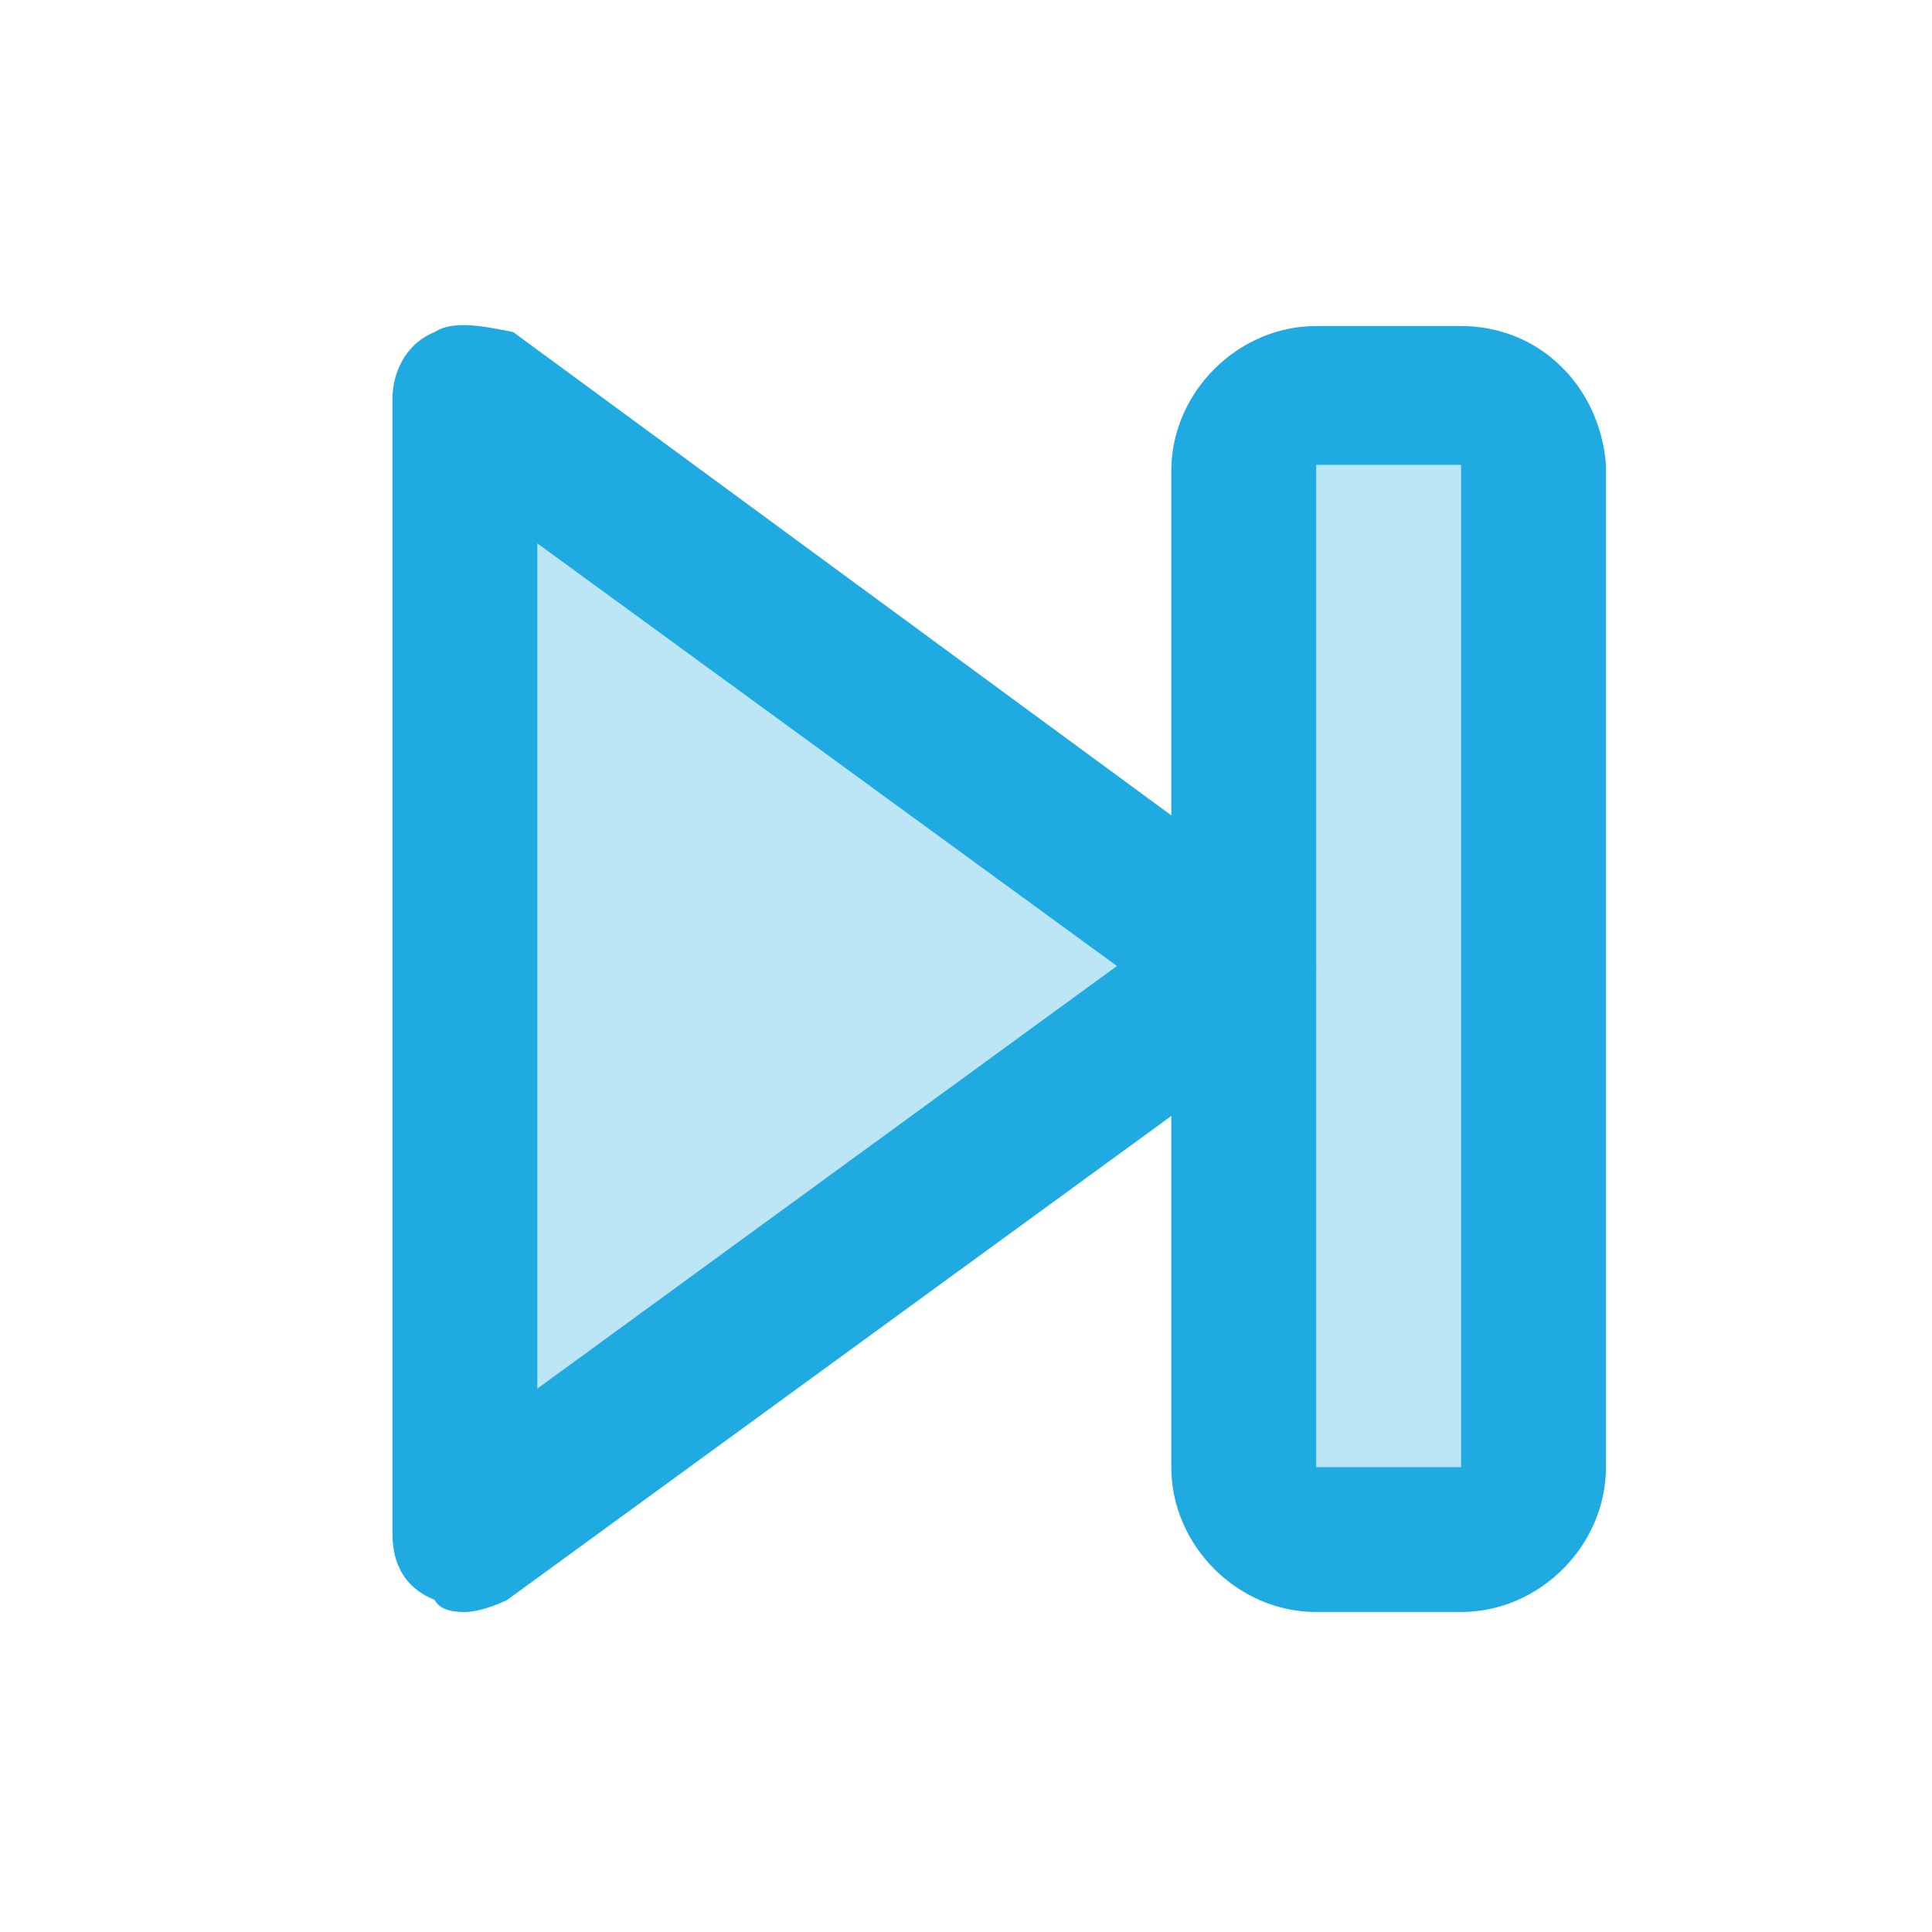
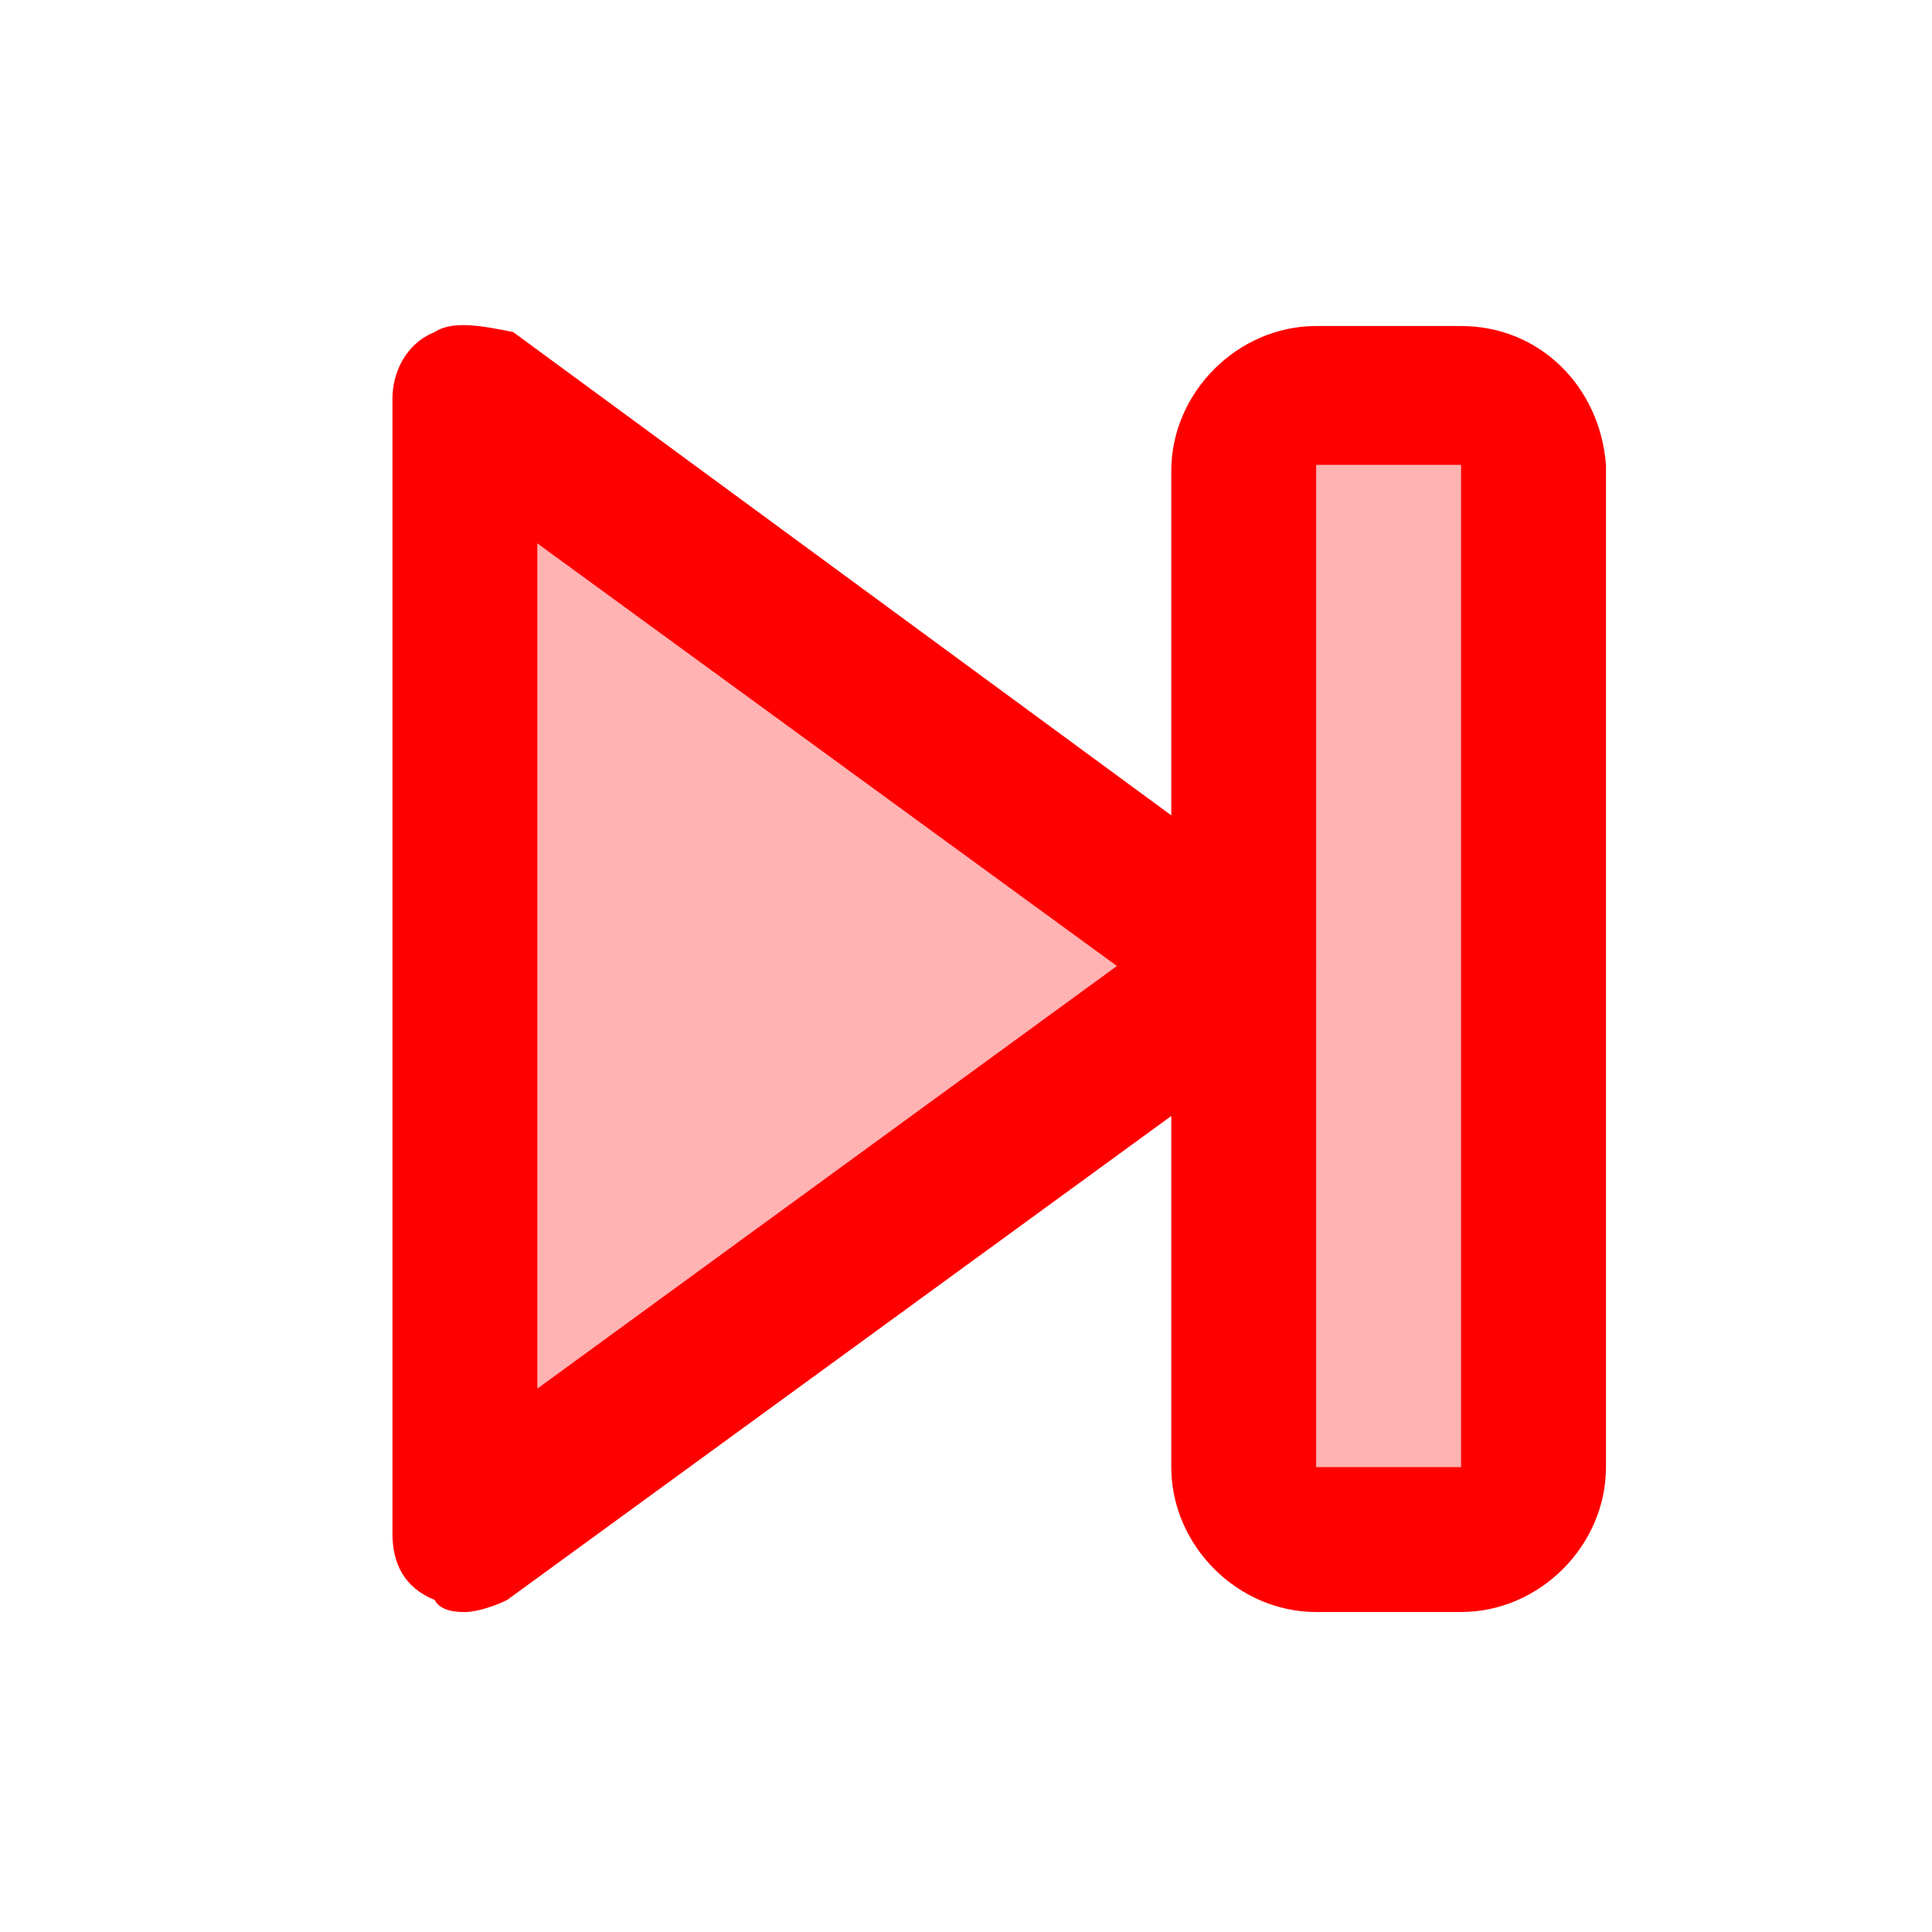
<svg xmlns="http://www.w3.org/2000/svg" version="1.1" id="Layer_1" x="0px" y="0px" viewBox="0 0 32 32" style="enable-background:new 0 0 32 32;" xml:space="preserve">
  <style type="text/css">
- 	.st0{fill:#1FABE2;}
- 	.st1{opacity:0.3;fill:#1FABE2;}
+ 	.st0{fill:#FF0000;}
+ 	.st1{opacity:0.3;fill:#FF0000;}
</style>
  <g id="Rectangle_2_copy_3_1_">
    <g>
      <path class="st0" d="M24.2,5.4h-2.4c-1.3,0-2.4,1.1-2.4,2.4v16.5c0,1.3,1.1,2.4,2.4,2.4h2.4c1.3,0,2.4-1.1,2.4-2.4V7.7    C26.5,6.4,25.5,5.4,24.2,5.4z M24.2,24.3h-2.4V7.7h2.4V24.3z" />
    </g>
  </g>
  <g id="Shape_3_1_">
    <g>
      <path class="st0" d="M21.3,14.9L8.5,5.5c-0.5-0.1-1-0.2-1.3,0C6.7,5.7,6.5,6.2,6.5,6.6v18.8c0,0.5,0.2,0.9,0.7,1.1    c0.1,0.2,0.4,0.2,0.5,0.2c0.2,0,0.5-0.1,0.7-0.2l12.9-9.4c0.4-0.2,0.5-0.6,0.5-1.1C21.7,15.4,21.6,15.2,21.3,14.9z M8.9,23V9    l9.6,7L8.9,23z" />
    </g>
  </g>
  <rect x="20.9" y="7" class="st1" width="4.1" height="17.9" />
  <polygon class="st1" points="7.1,24.9 19.1,17.2 19.1,15 7.1,7 " />
</svg>
